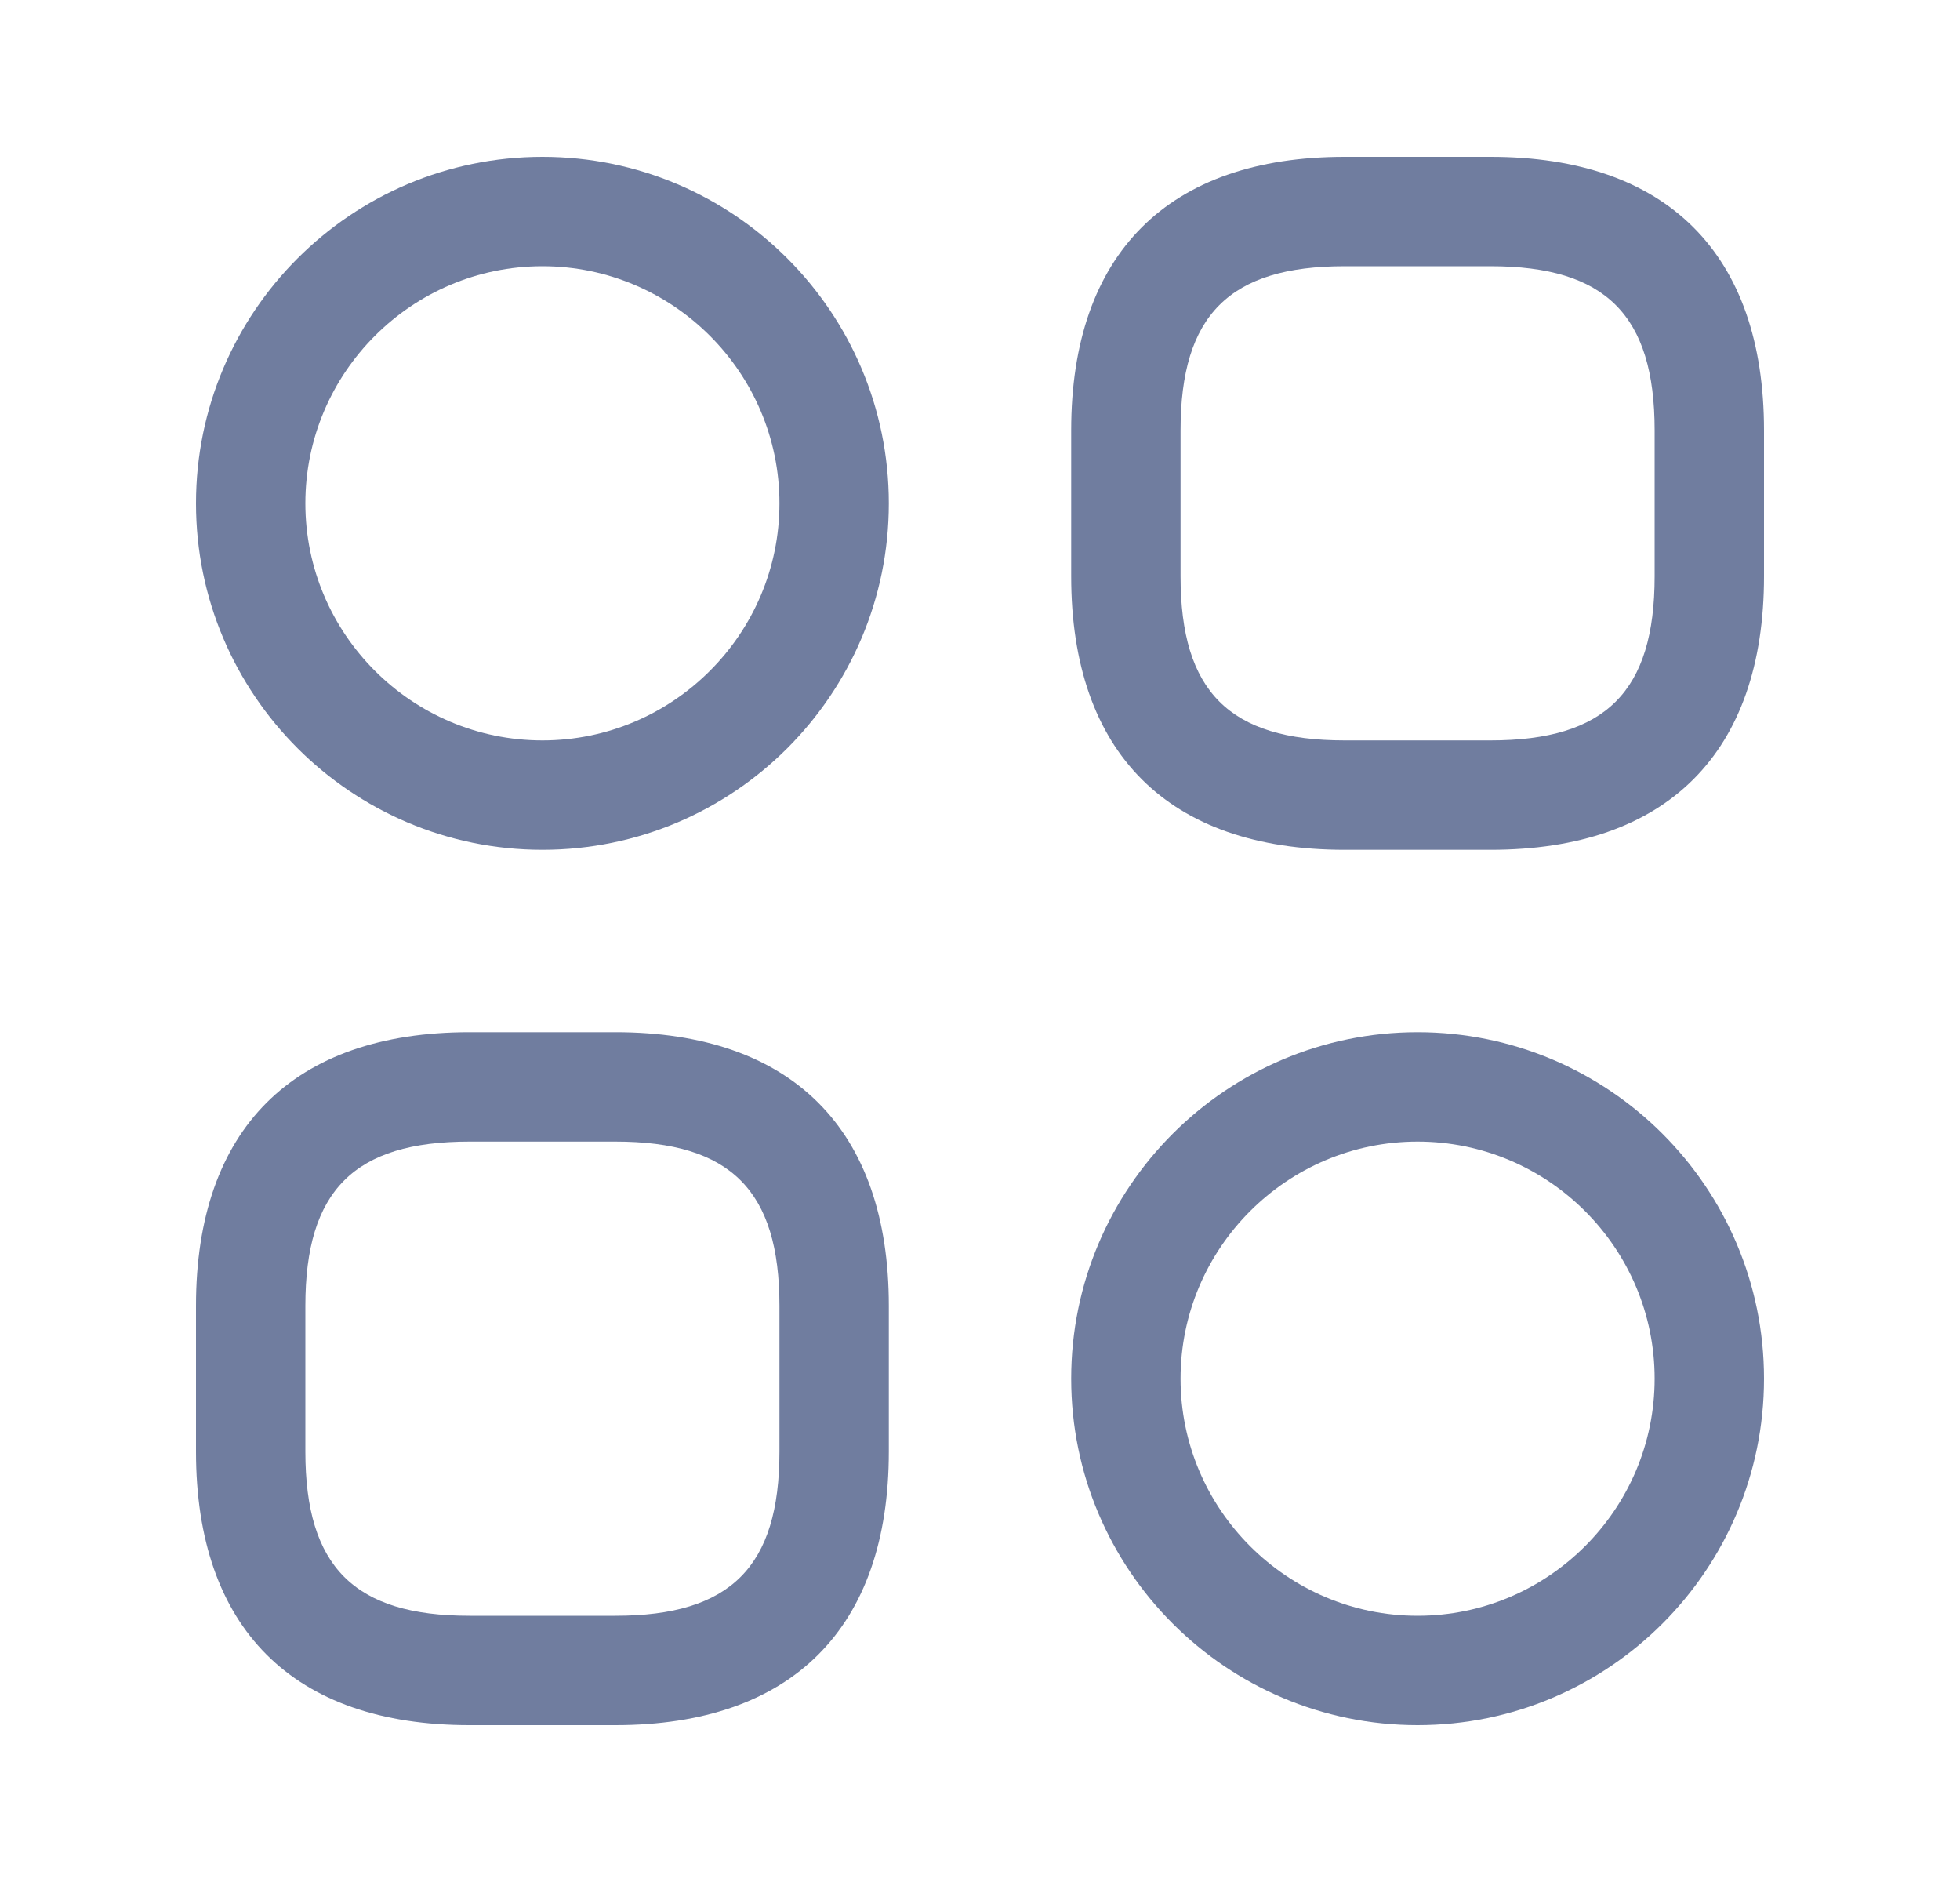
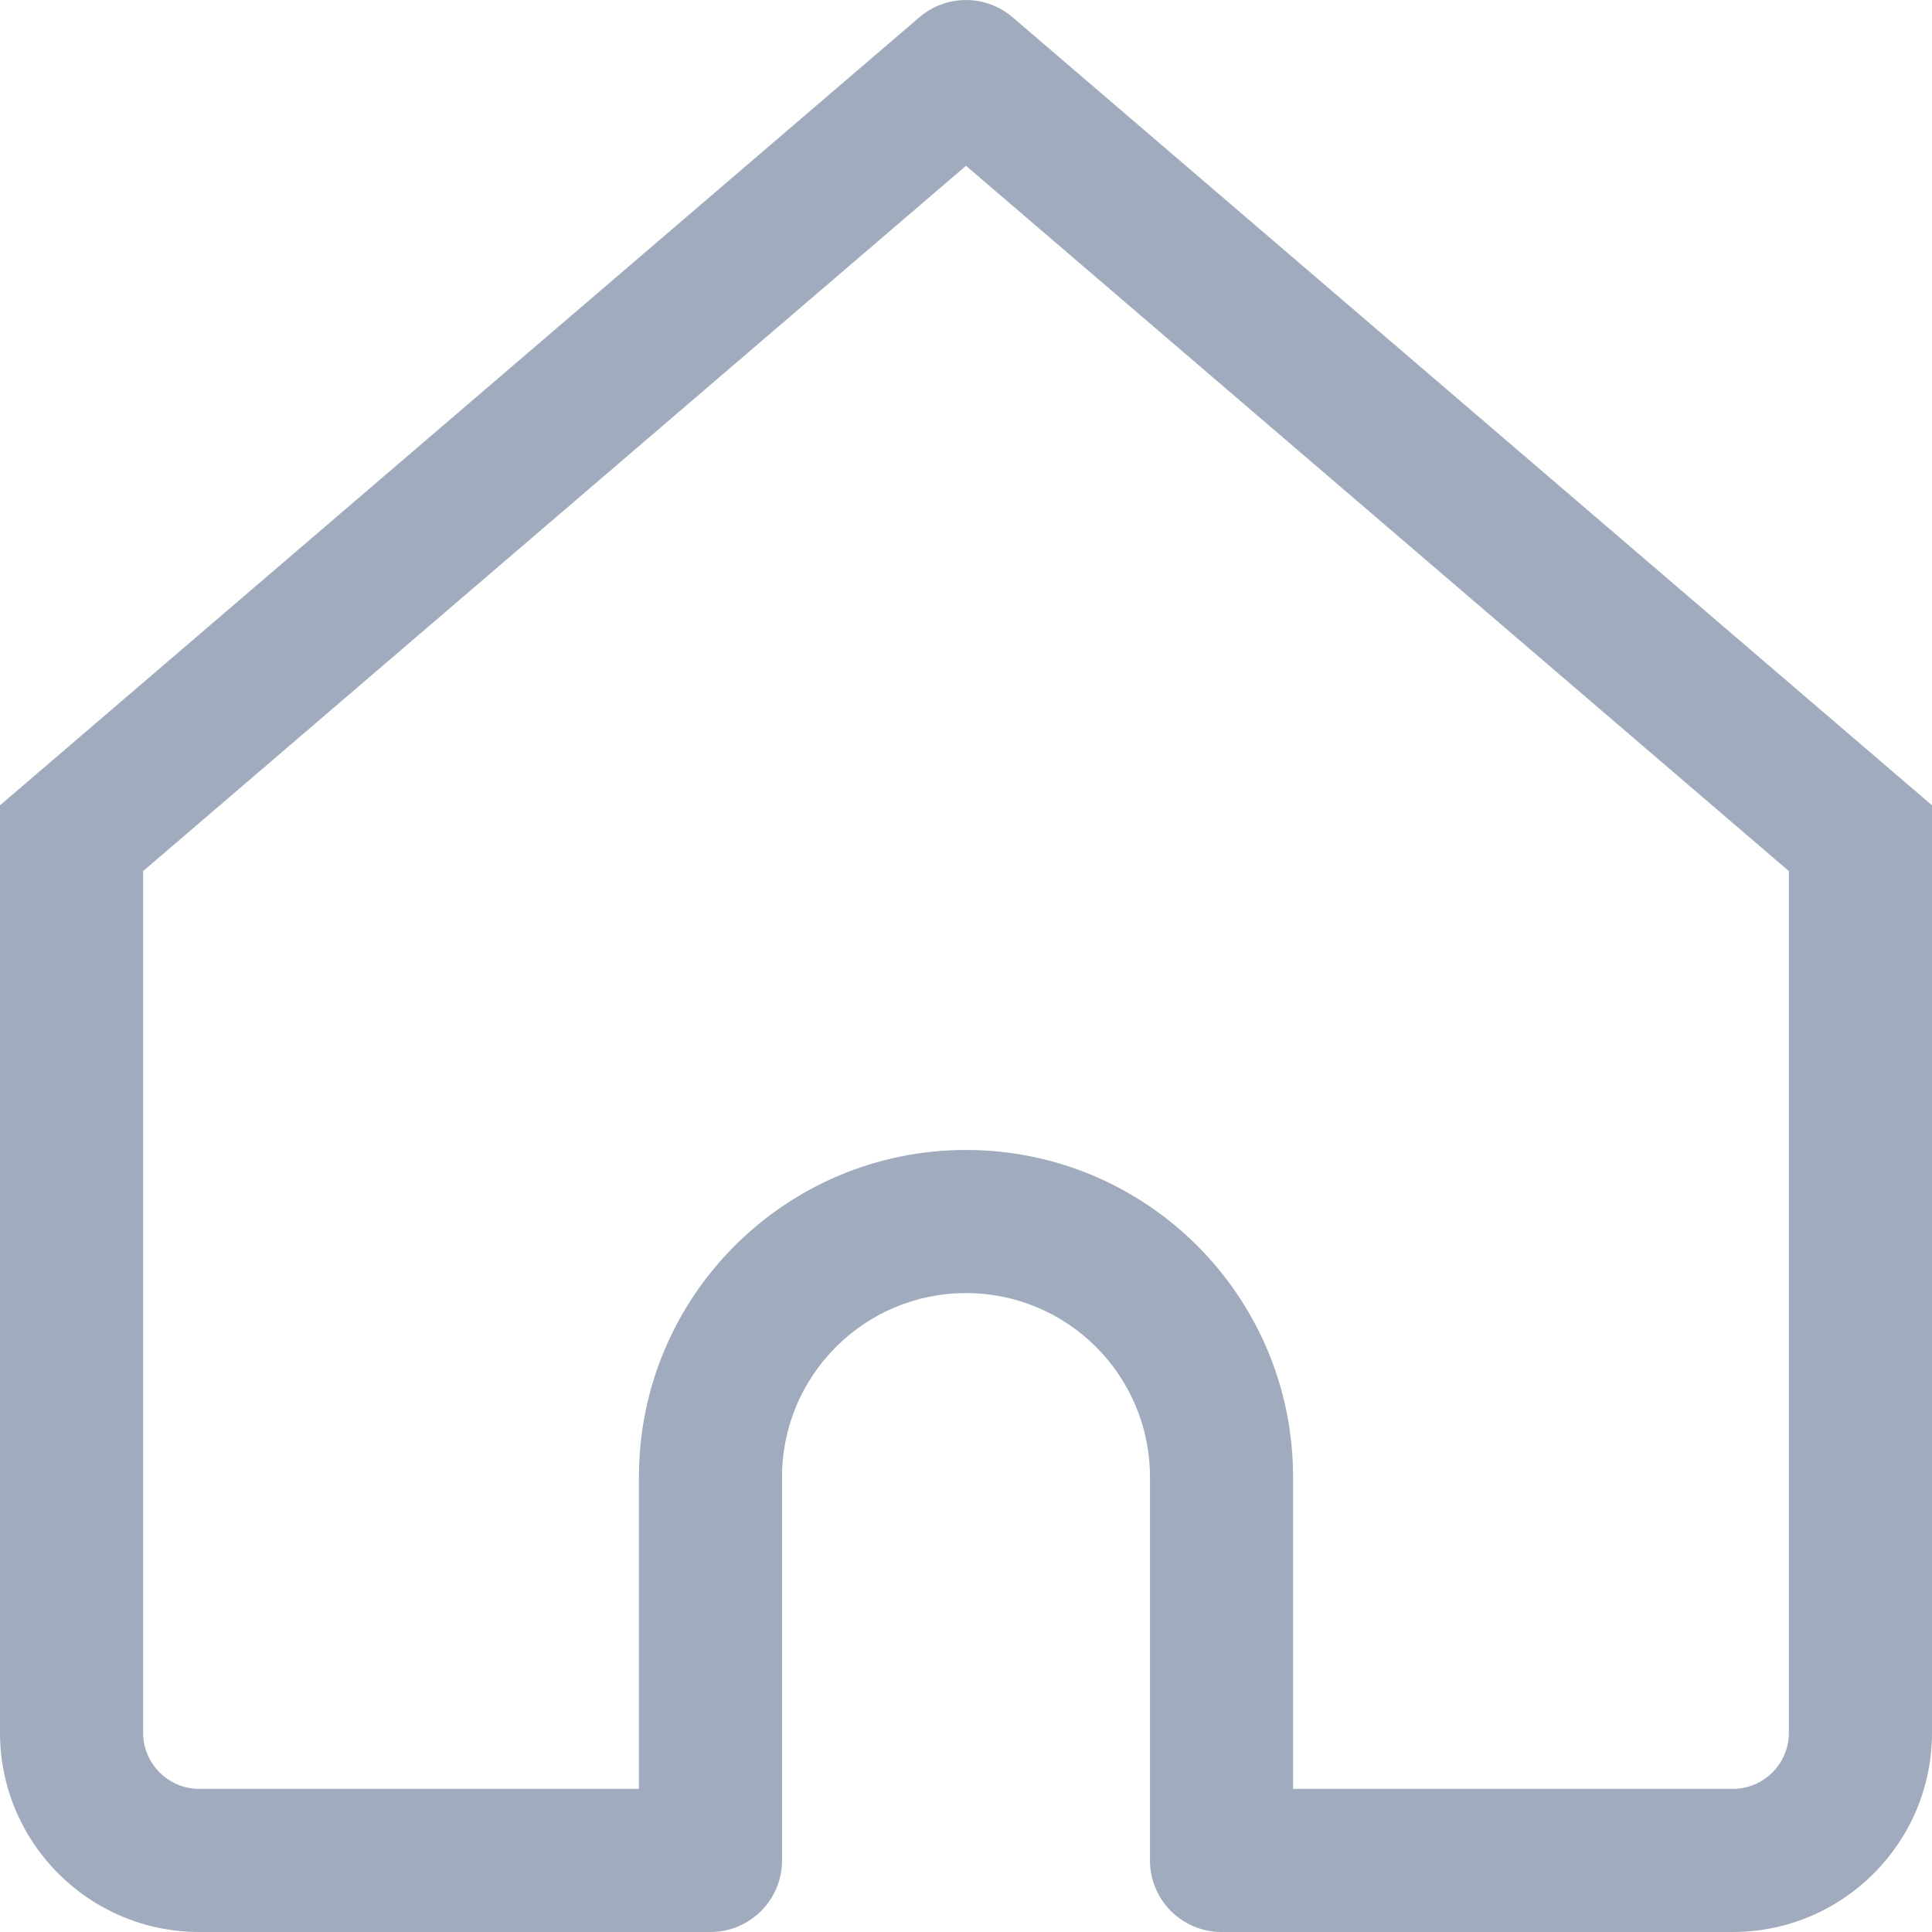
- <svg xmlns="http://www.w3.org/2000/svg" width="25" height="24" viewBox="0 0 25 24" fill="none">
-   <path d="M19.012 10.837H17.151C14.9 10.837 13.663 9.6 13.663 7.349V5.488C13.663 3.237 14.9 2 17.151 2H19.012C21.263 2 22.5 3.237 22.5 5.488V7.349C22.5 9.6 21.263 10.837 19.012 10.837ZM17.151 3.395C15.681 3.395 15.058 4.019 15.058 5.488V7.349C15.058 8.819 15.681 9.442 17.151 9.442H19.012C20.481 9.442 21.105 8.819 21.105 7.349V5.488C21.105 4.019 20.481 3.395 19.012 3.395H17.151Z" fill="#707D9F" />
-   <path d="M7.849 22H5.988C3.737 22 2.5 20.763 2.5 18.512V16.651C2.5 14.4 3.737 13.163 5.988 13.163H7.849C10.1 13.163 11.337 14.4 11.337 16.651V18.512C11.337 20.763 10.1 22 7.849 22ZM5.988 14.558C4.519 14.558 3.895 15.181 3.895 16.651V18.512C3.895 19.981 4.519 20.605 5.988 20.605H7.849C9.319 20.605 9.942 19.981 9.942 18.512V16.651C9.942 15.181 9.319 14.558 7.849 14.558H5.988Z" fill="#707D9F" />
-   <path d="M6.919 10.837C4.481 10.837 2.5 8.856 2.5 6.419C2.5 3.981 4.481 2 6.919 2C9.356 2 11.337 3.981 11.337 6.419C11.337 8.856 9.356 10.837 6.919 10.837ZM6.919 3.395C5.253 3.395 3.895 4.753 3.895 6.419C3.895 8.084 5.253 9.442 6.919 9.442C8.584 9.442 9.942 8.084 9.942 6.419C9.942 4.753 8.584 3.395 6.919 3.395Z" fill="#707D9F" />
-   <path d="M18.081 22C15.644 22 13.663 20.019 13.663 17.581C13.663 15.144 15.644 13.163 18.081 13.163C20.519 13.163 22.5 15.144 22.5 17.581C22.5 20.019 20.519 22 18.081 22ZM18.081 14.558C16.416 14.558 15.058 15.916 15.058 17.581C15.058 19.247 16.416 20.605 18.081 20.605C19.747 20.605 21.105 19.247 21.105 17.581C21.105 15.916 19.747 14.558 18.081 14.558Z" fill="#707D9F" />
+ <svg xmlns="http://www.w3.org/2000/svg" width="27" height="27" viewBox="0 0 27 27" fill="none">
+   <path d="M13.5 1L14.151 0.241C13.776 -0.08 13.224 -0.08 12.849 0.241L13.5 1ZM1 11.714L0.349 10.955L0 11.254V11.714H1ZM9.929 26V27C10.481 27 10.929 26.552 10.929 26H9.929ZM17.071 26H16.071C16.071 26.552 16.519 27 17.071 27V26ZM26 11.714H27V11.254L26.651 10.955L26 11.714ZM2.786 27H9.929V25H2.786V27ZM26.651 10.955L14.151 0.241L12.849 1.759L25.349 12.473L26.651 10.955ZM12.849 0.241L0.349 10.955L1.651 12.473L14.151 1.759L12.849 0.241ZM10.929 26V20.643H8.929V26H10.929ZM16.071 20.643V26H18.071V20.643H16.071ZM17.071 27H24.214V25H17.071V27ZM27 24.214V11.714H25V24.214H27ZM0 11.714V24.214H2V11.714H0ZM13.5 18.071C14.92 18.071 16.071 19.223 16.071 20.643H18.071C18.071 18.118 16.025 16.071 13.5 16.071V18.071ZM13.5 16.071C10.975 16.071 8.929 18.118 8.929 20.643H10.929C10.929 19.223 12.08 18.071 13.5 18.071V16.071ZM24.214 27C25.753 27 27 25.753 27 24.214H25C25 24.648 24.648 25 24.214 25V27ZM2.786 25C2.352 25 2 24.648 2 24.214H0C0 25.753 1.247 27 2.786 27V25Z" fill="#A0ACBE" />
</svg>
